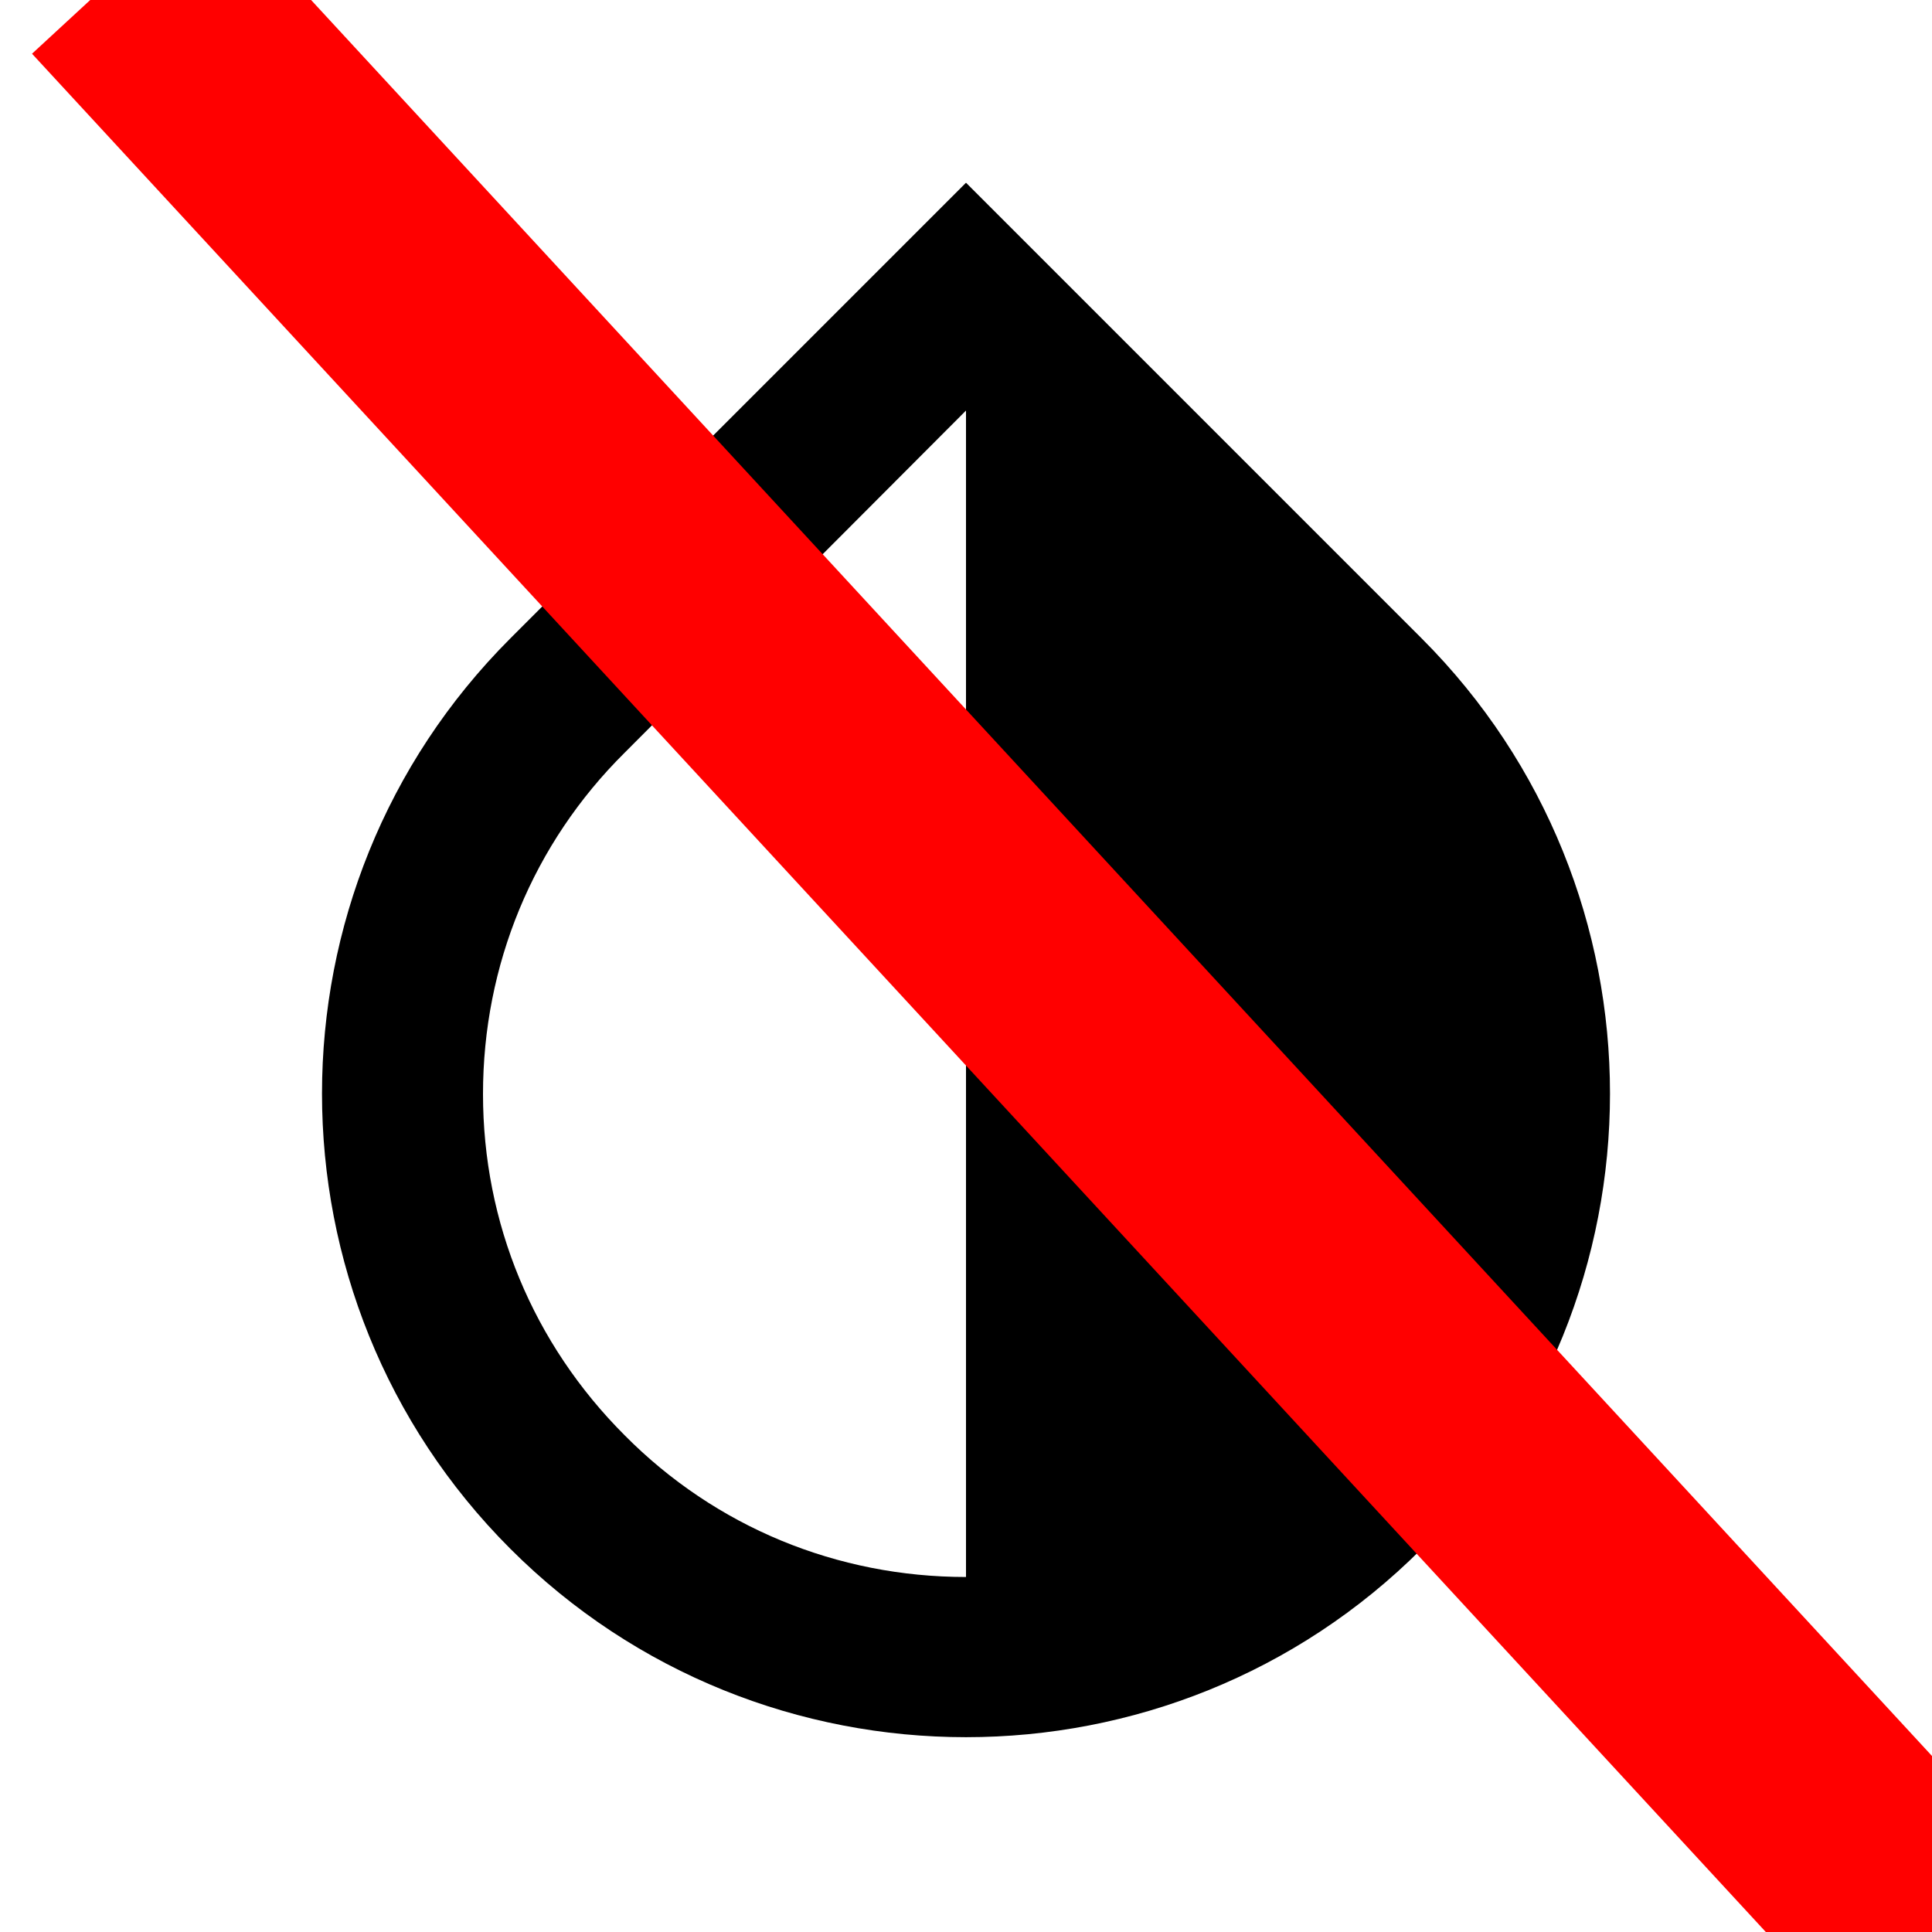
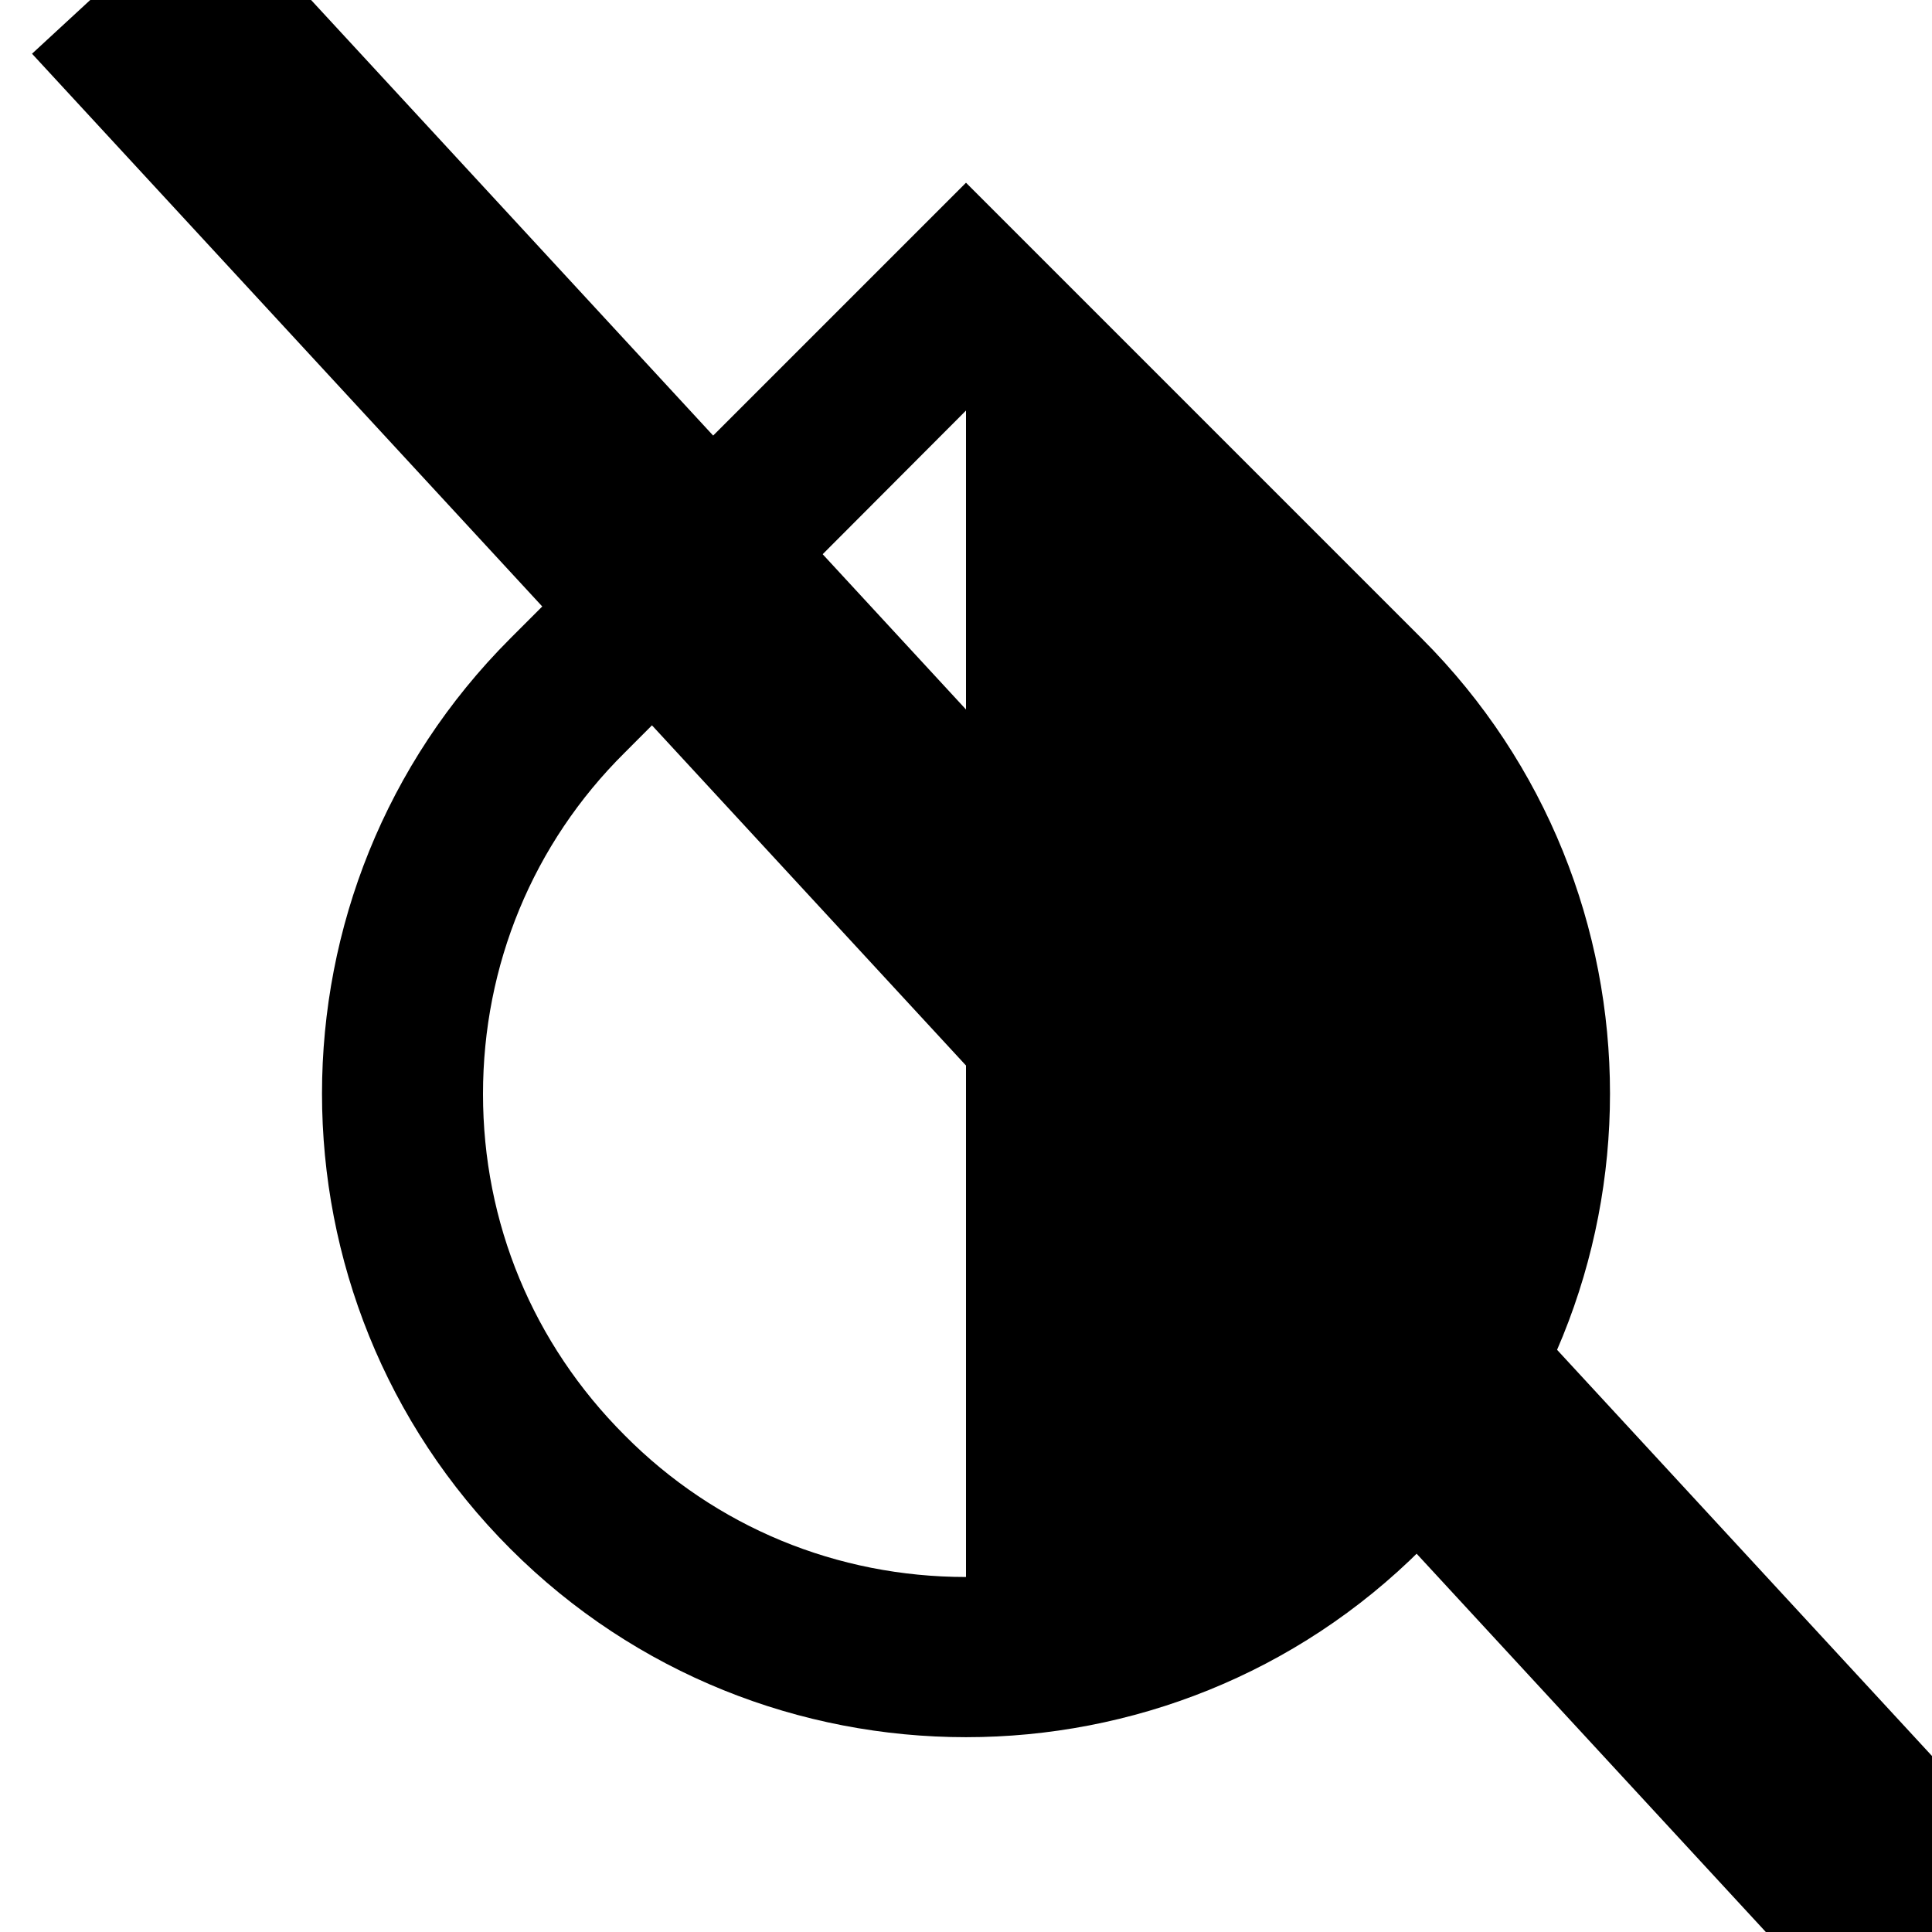
<svg xmlns="http://www.w3.org/2000/svg" width="24" height="24">
  <g>
-     <rect fill="none" id="canvas_background" height="402" width="582" y="-1" x="-1" />
+     <rect x="-1" y="-1" width="26" height="26" id="canvas_background" fill="none" />
  </g>
  <g>
-     <path id="svg_1" fill="none" d="m24,0l-24,0l0,24l24,0l0,-24z" />
-     <path id="svg_2" d="m17.66,7.93l-5.66,-5.66l-5.66,5.66c-3.12,3.12 -3.12,8.19 0,11.31c1.56,1.56 3.61,2.34 5.66,2.34c2.05,0 4.1,-0.78 5.66,-2.34c3.12,-3.12 3.12,-8.19 0,-11.31zm-5.66,11.66c-1.6,0 -3.11,-0.62 -4.24,-1.76c-1.14,-1.14 -1.76,-2.64 -1.76,-4.24s0.62,-3.11 1.76,-4.24l4.24,-4.25l0,14.49z" />
-     <line stroke-linecap="undefined" stroke-linejoin="undefined" id="svg_3" y2="38.65" x2="37.5" y1="-0.35" x1="1.5" stroke-width="3" stroke="#ff0000" fill="none" />
+     <path d="m24,0l-24,0l0,24l24,0l0,-24z" fill="none" id="svg_1" />
+     <path d="m17.66,7.93l-5.66,-5.66l-5.66,5.66c-3.12,3.12 -3.12,8.19 0,11.31c1.56,1.56 3.61,2.34 5.66,2.34c2.05,0 4.1,-0.78 5.66,-2.34c3.12,-3.12 3.12,-8.19 0,-11.31zm-5.66,11.66c-1.6,0 -3.11,-0.62 -4.24,-1.76c-1.14,-1.14 -1.76,-2.64 -1.76,-4.24s0.62,-3.11 1.76,-4.24l4.24,-4.25l0,14.49z" id="svg_2" />
+     <line fill="none" stroke="#000000" stroke-width="3" x1="1.5" y1="-0.35" x2="37.5" y2="38.65" id="svg_3" stroke-linejoin="undefined" stroke-linecap="undefined" />
  </g>
</svg>
